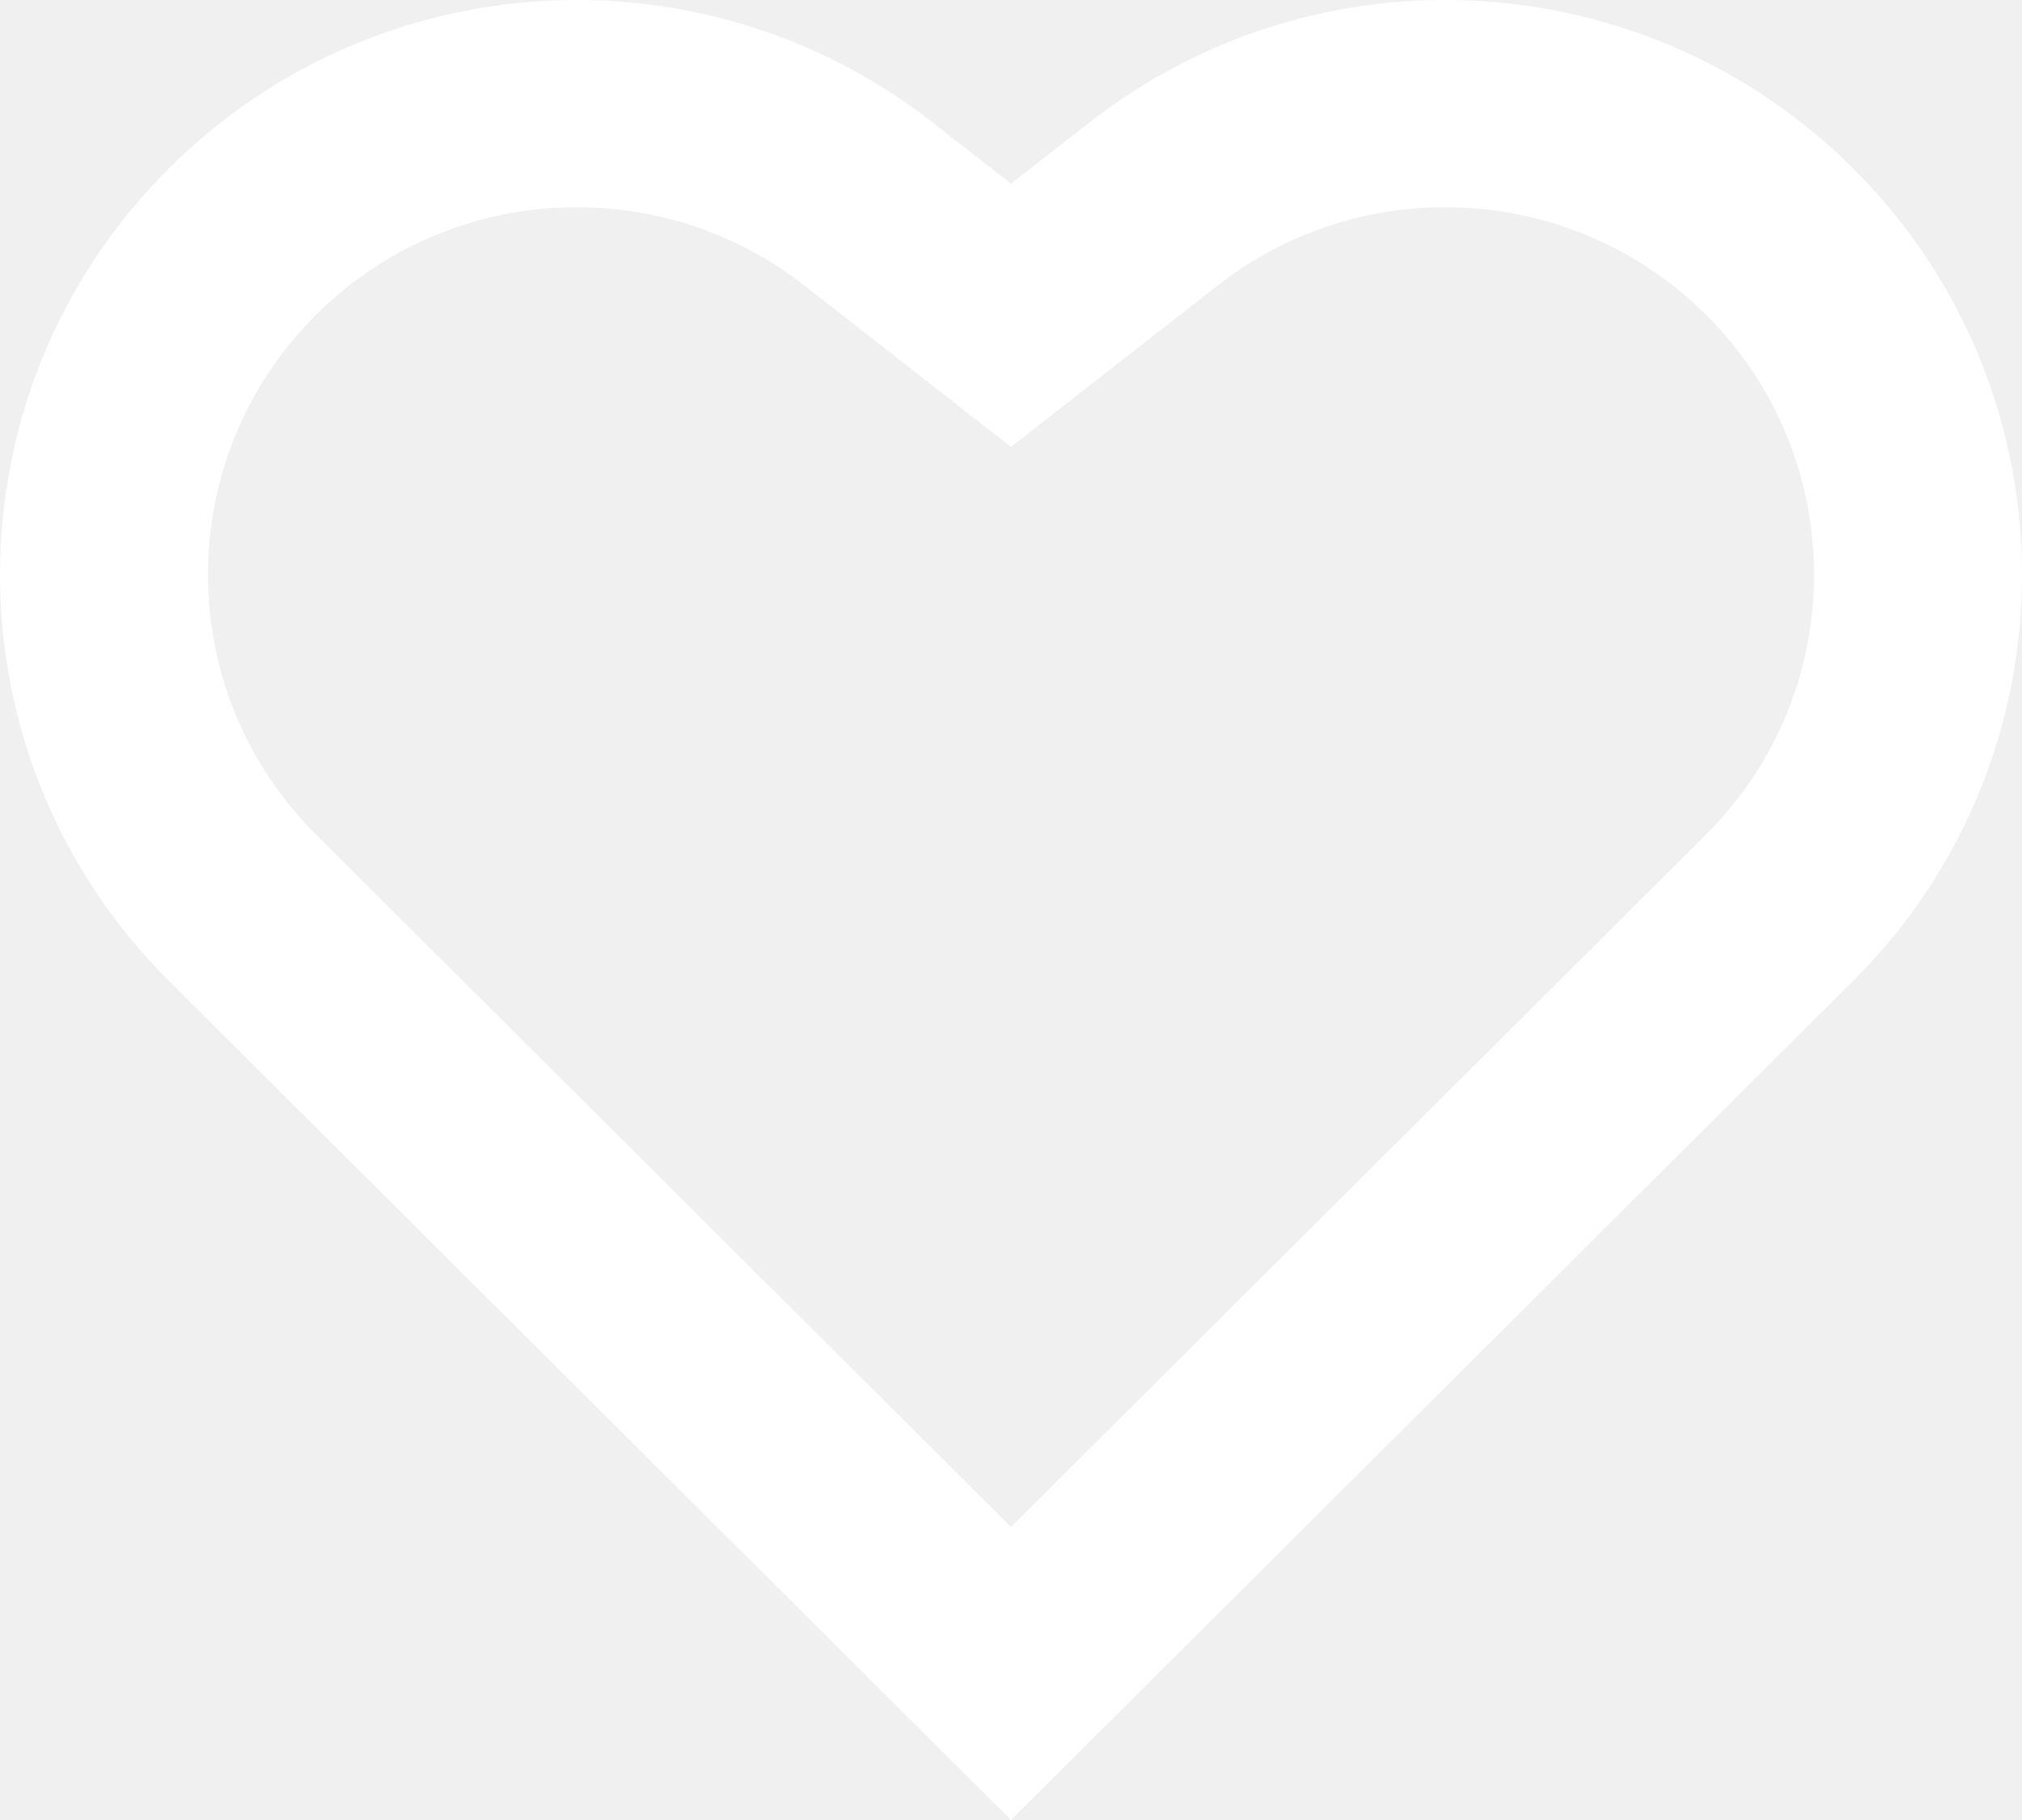
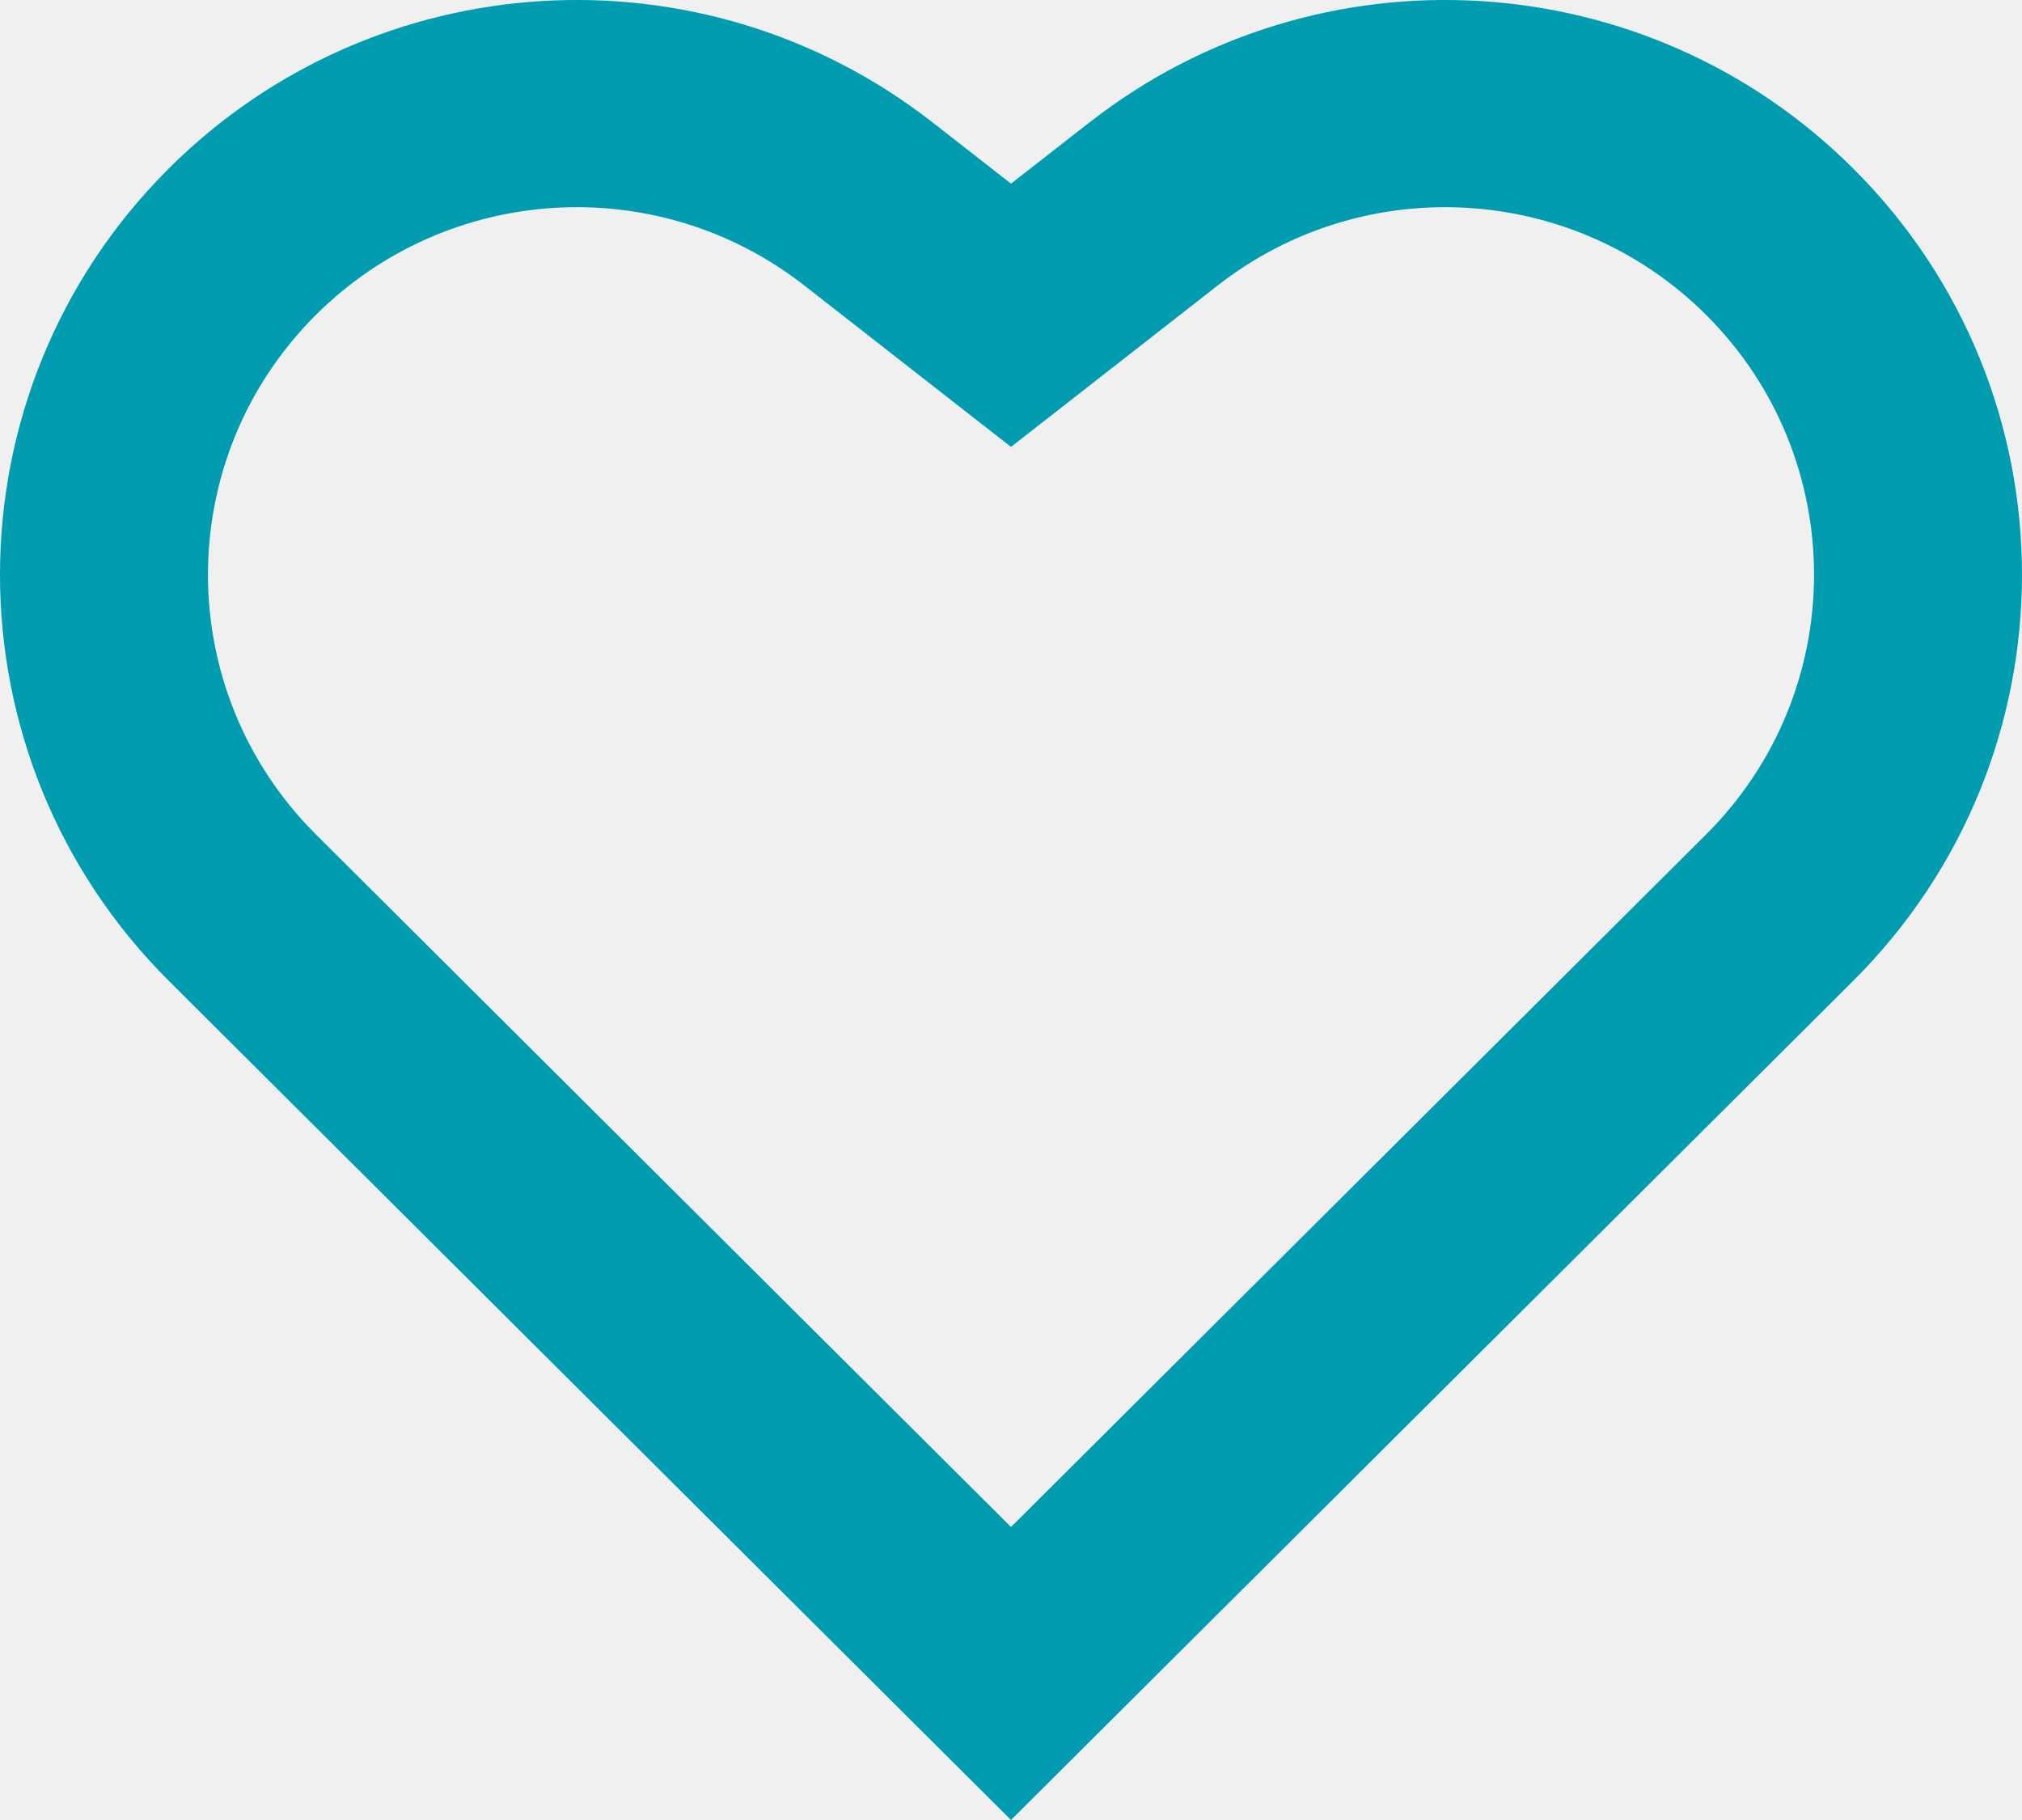
<svg xmlns="http://www.w3.org/2000/svg" width="20" height="18" viewBox="0 0 20 18" fill="none">
-   <path fill-rule="evenodd" clip-rule="evenodd" d="M10 1.816L9.223 1.21C6.953 -0.563 3.711 -0.368 1.671 1.665C-0.557 3.884 -0.557 7.483 1.671 9.702L10 18L18.329 9.702C20.557 7.483 20.557 3.884 18.329 1.665C16.289 -0.368 13.047 -0.563 10.777 1.21L10 1.816ZM10 15.102L16.875 8.253C18.299 6.834 18.299 4.533 16.875 3.114C15.57 1.814 13.497 1.689 12.045 2.823L10 4.42L7.955 2.823C6.503 1.689 4.43 1.814 3.125 3.114C1.701 4.533 1.701 6.834 3.125 8.253L10 15.102Z" fill="white" />
+   <path fill-rule="evenodd" clip-rule="evenodd" d="M10 1.816L9.223 1.21C6.953 -0.563 3.711 -0.368 1.671 1.665C-0.557 3.884 -0.557 7.483 1.671 9.702L10 18L18.329 9.702C20.557 7.483 20.557 3.884 18.329 1.665C16.289 -0.368 13.047 -0.563 10.777 1.21L10 1.816ZM10 15.102L16.875 8.253C18.299 6.834 18.299 4.533 16.875 3.114C15.57 1.814 13.497 1.689 12.045 2.823L10 4.42L7.955 2.823C6.503 1.689 4.43 1.814 3.125 3.114C1.701 4.533 1.701 6.834 3.125 8.253L10 15.102Z" fill="#019CB0" />
</svg>
